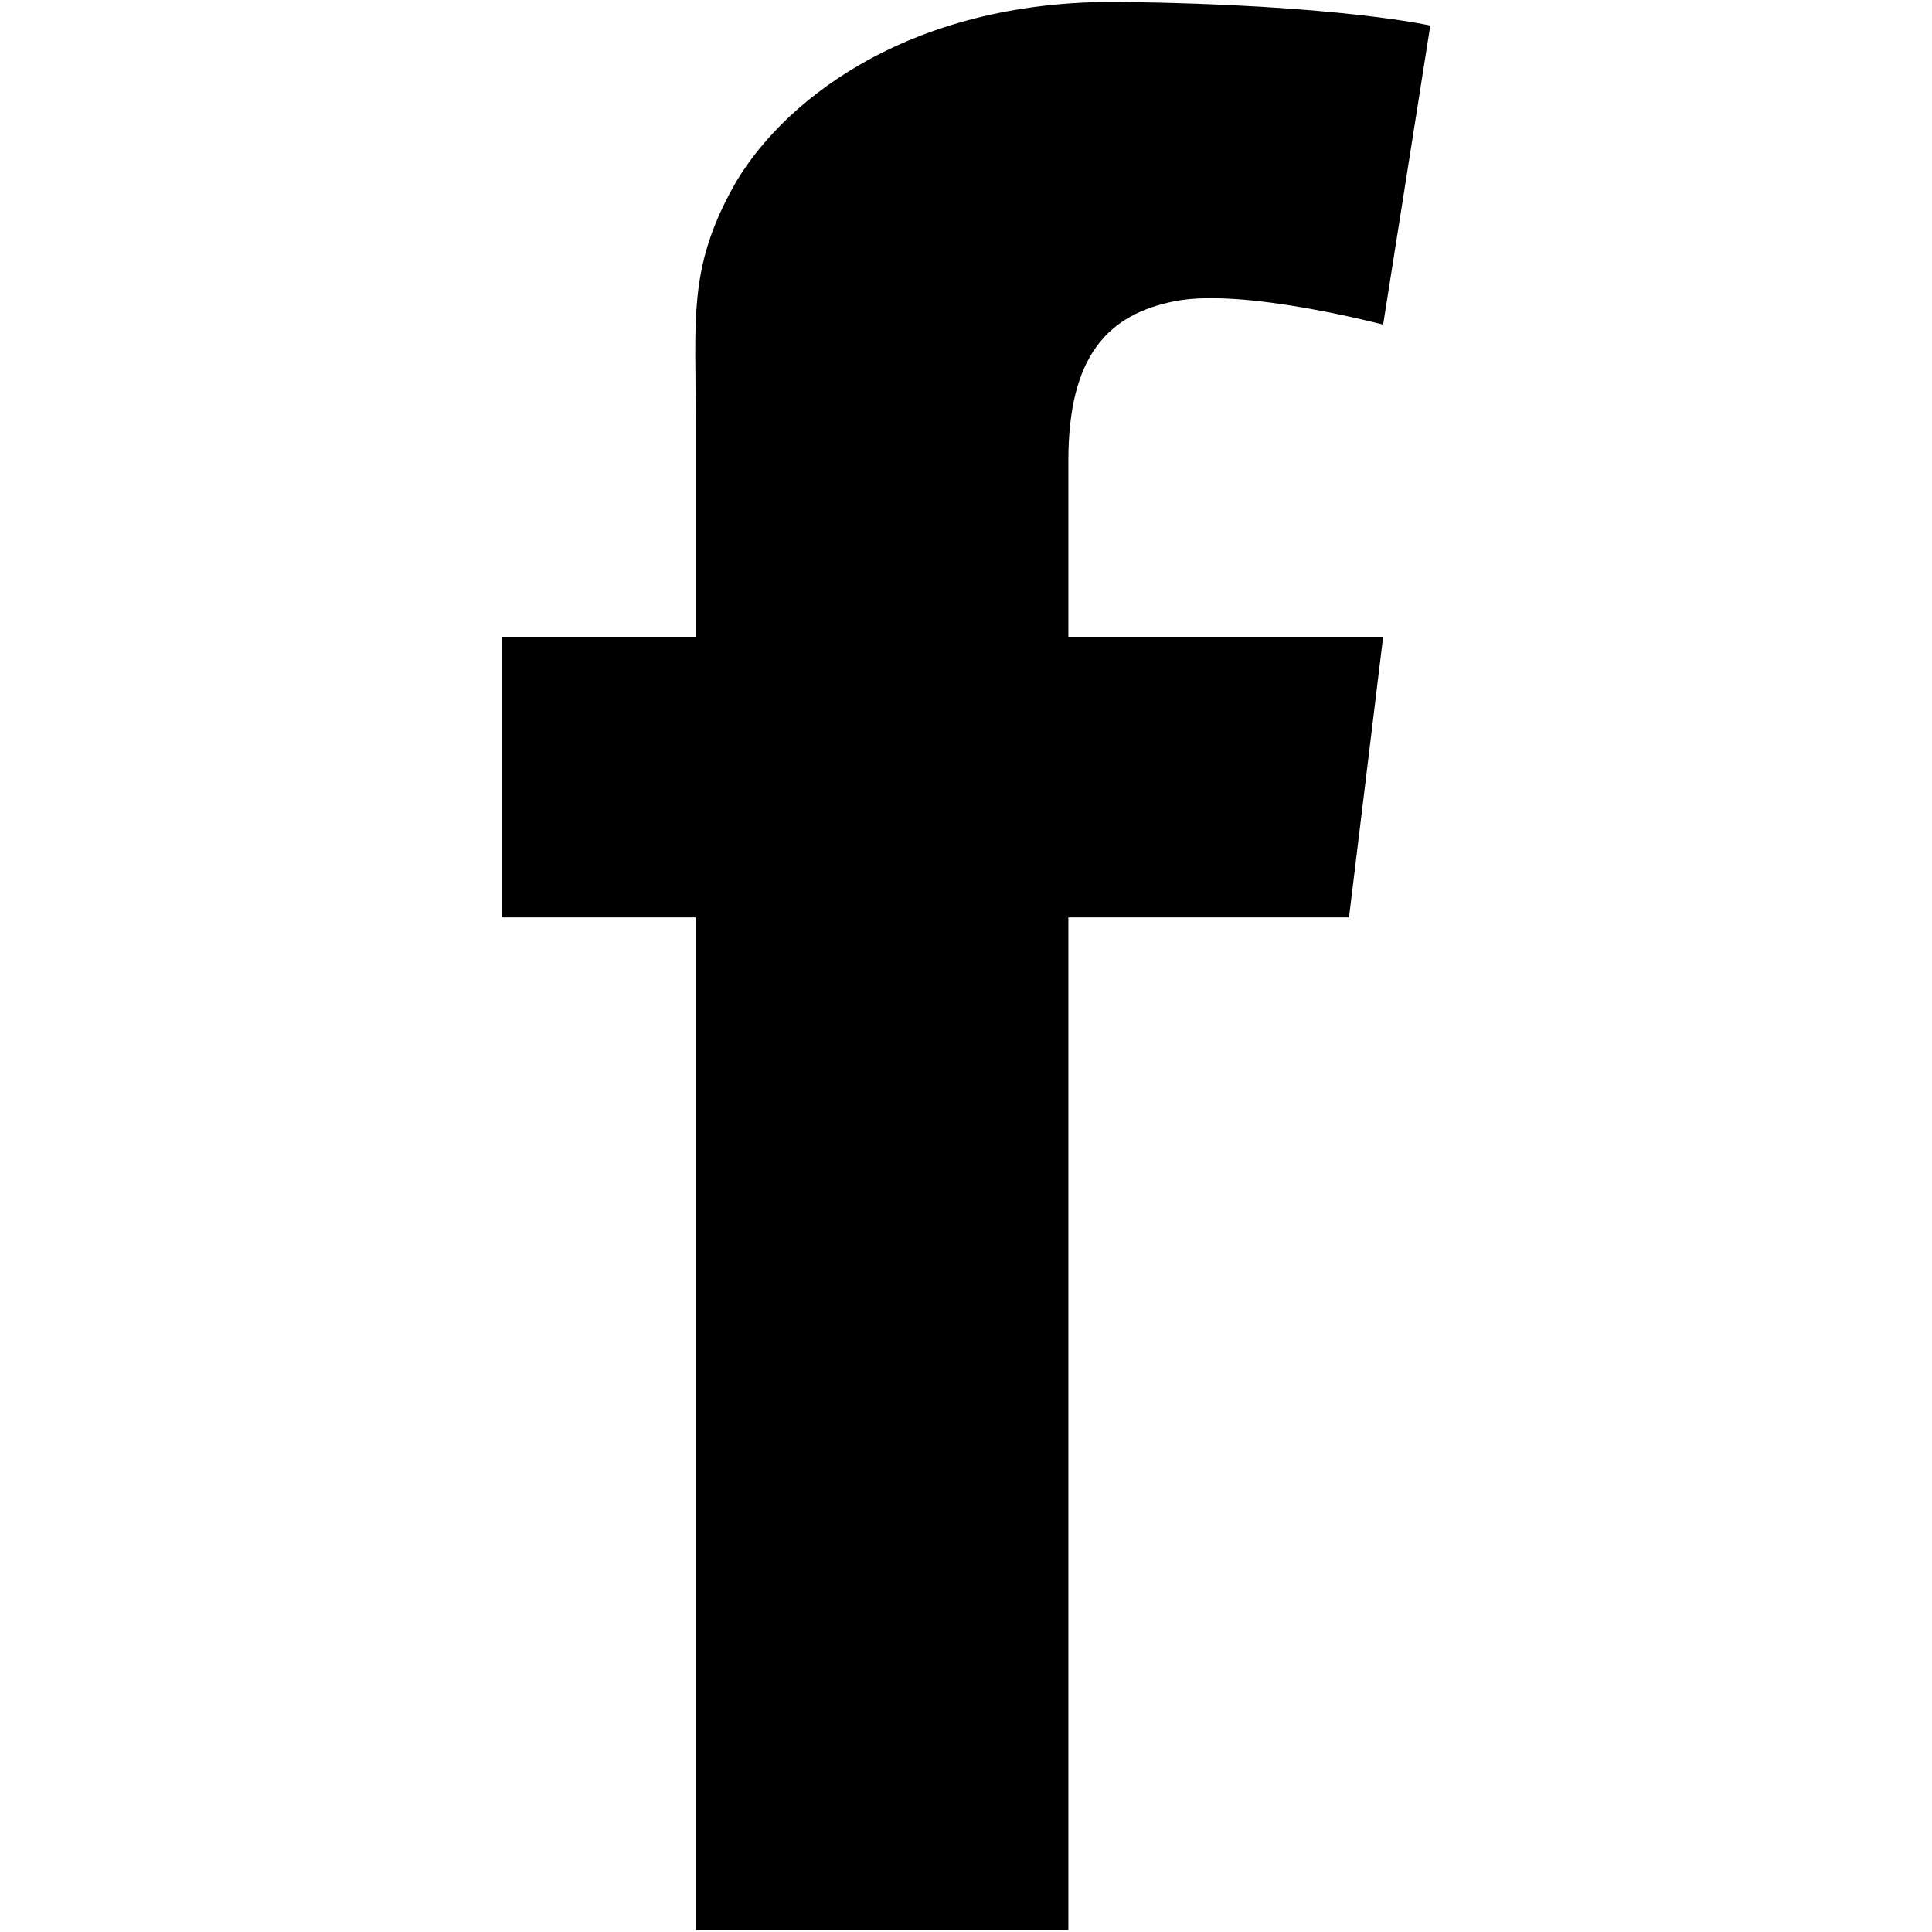
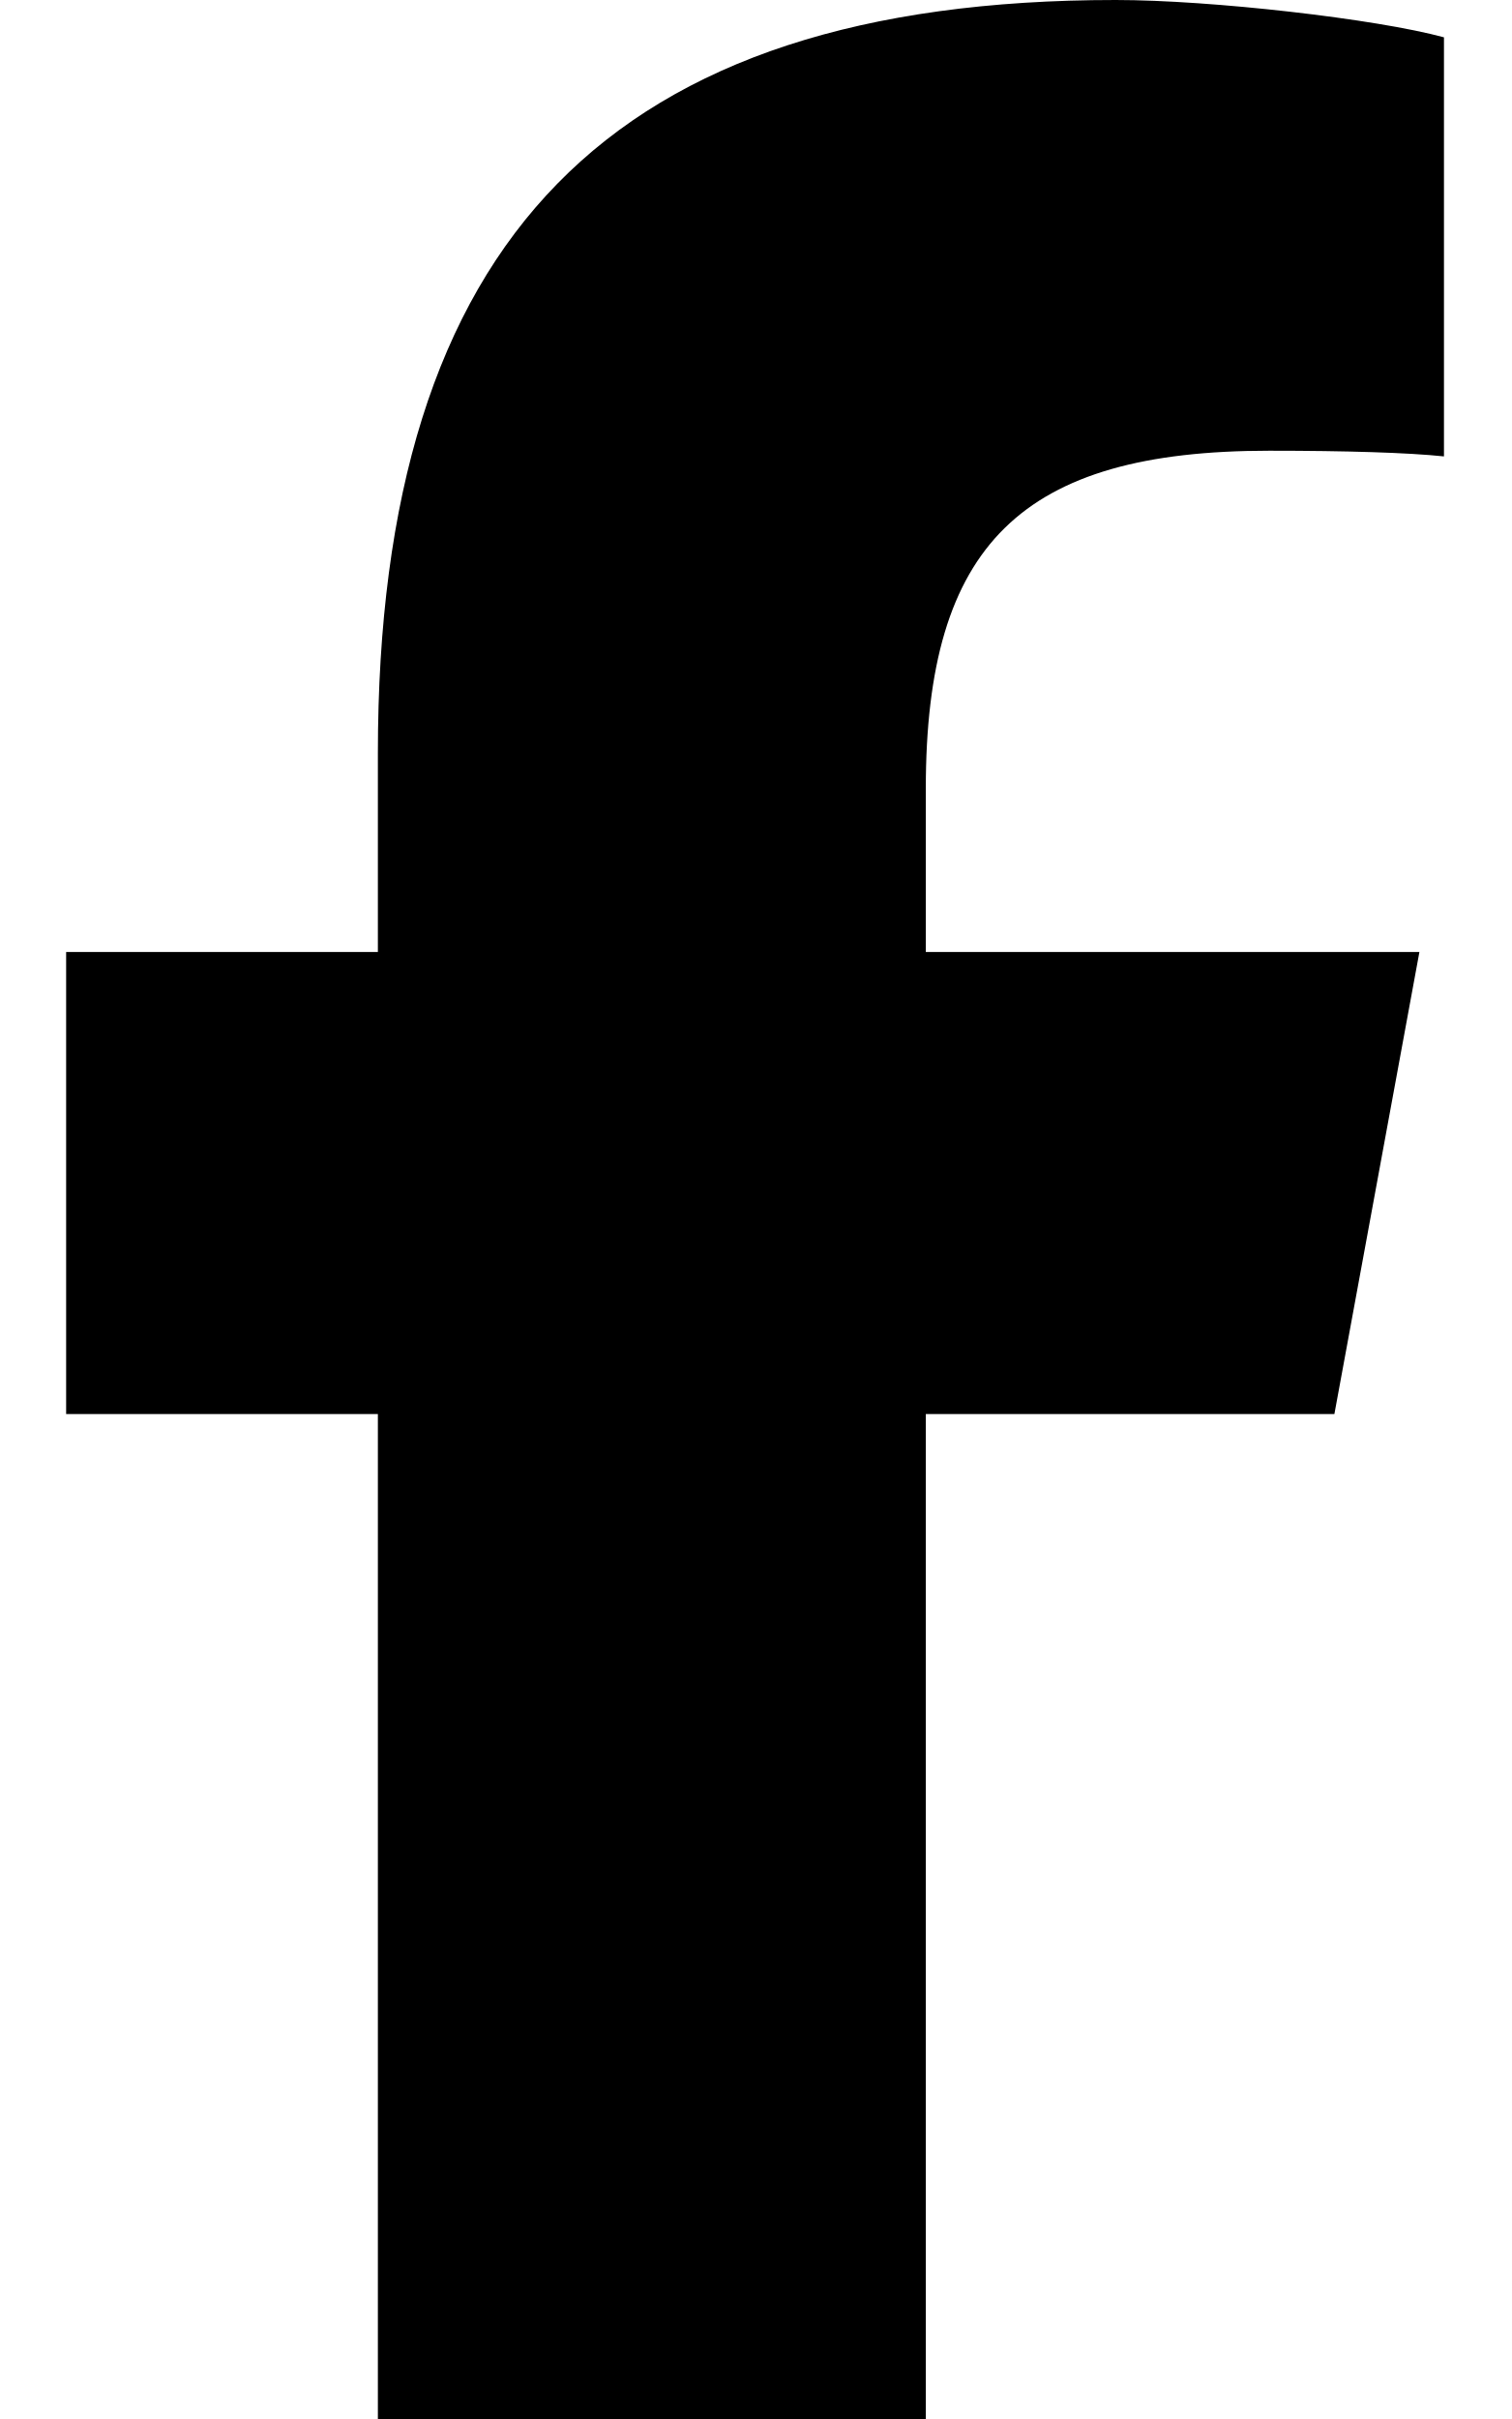
- <svg xmlns="http://www.w3.org/2000/svg" fill="currentColor" version="1.1" width="64px" height="64px" viewBox="0 0 512 512" xml:space="preserve">
-   <g id="SVGRepo_bgCarrier" stroke-width="0" />
-   <g id="SVGRepo_tracerCarrier" stroke-linecap="round" stroke-linejoin="round" />
-   <g id="SVGRepo_iconCarrier">
-     <g id="7935ec95c421cee6d86eb22ecd11b7e3">
-       <path style="display: inline;" d="M283.122,122.174c0,5.24,0,22.319,0,46.583h83.424l-9.045,74.367h-74.379 c0,114.688,0,268.375,0,268.375h-98.726c0,0,0-151.653,0-268.375h-51.443v-74.367h51.443c0-29.492,0-50.463,0-56.302 c0-27.82-2.096-41.02,9.725-62.578C205.948,28.32,239.308-0.174,297.007,0.512c57.713,0.711,82.04,6.263,82.04,6.263 l-12.501,79.257c0,0-36.853-9.731-54.942-6.263C293.539,83.238,283.122,94.366,283.122,122.174z">
-       </path>
-     </g>
-   </g>
+ <svg xmlns="http://www.w3.org/2000/svg" width="20" height="32" viewBox="0 0 320 512">
+   <path fill="currentColor" d="M80 299.3V512h116V299.3h86.5l18-97.8H196v-34.6c0-51.7 20.3-71.5 72.7-71.5c16.3 0 29.4.4 37 1.2V7.9C291.4 4 256.4 0 236.2 0C129.3 0 80 50.5 80 159.4v42.1H14v97.8z" />
</svg>
